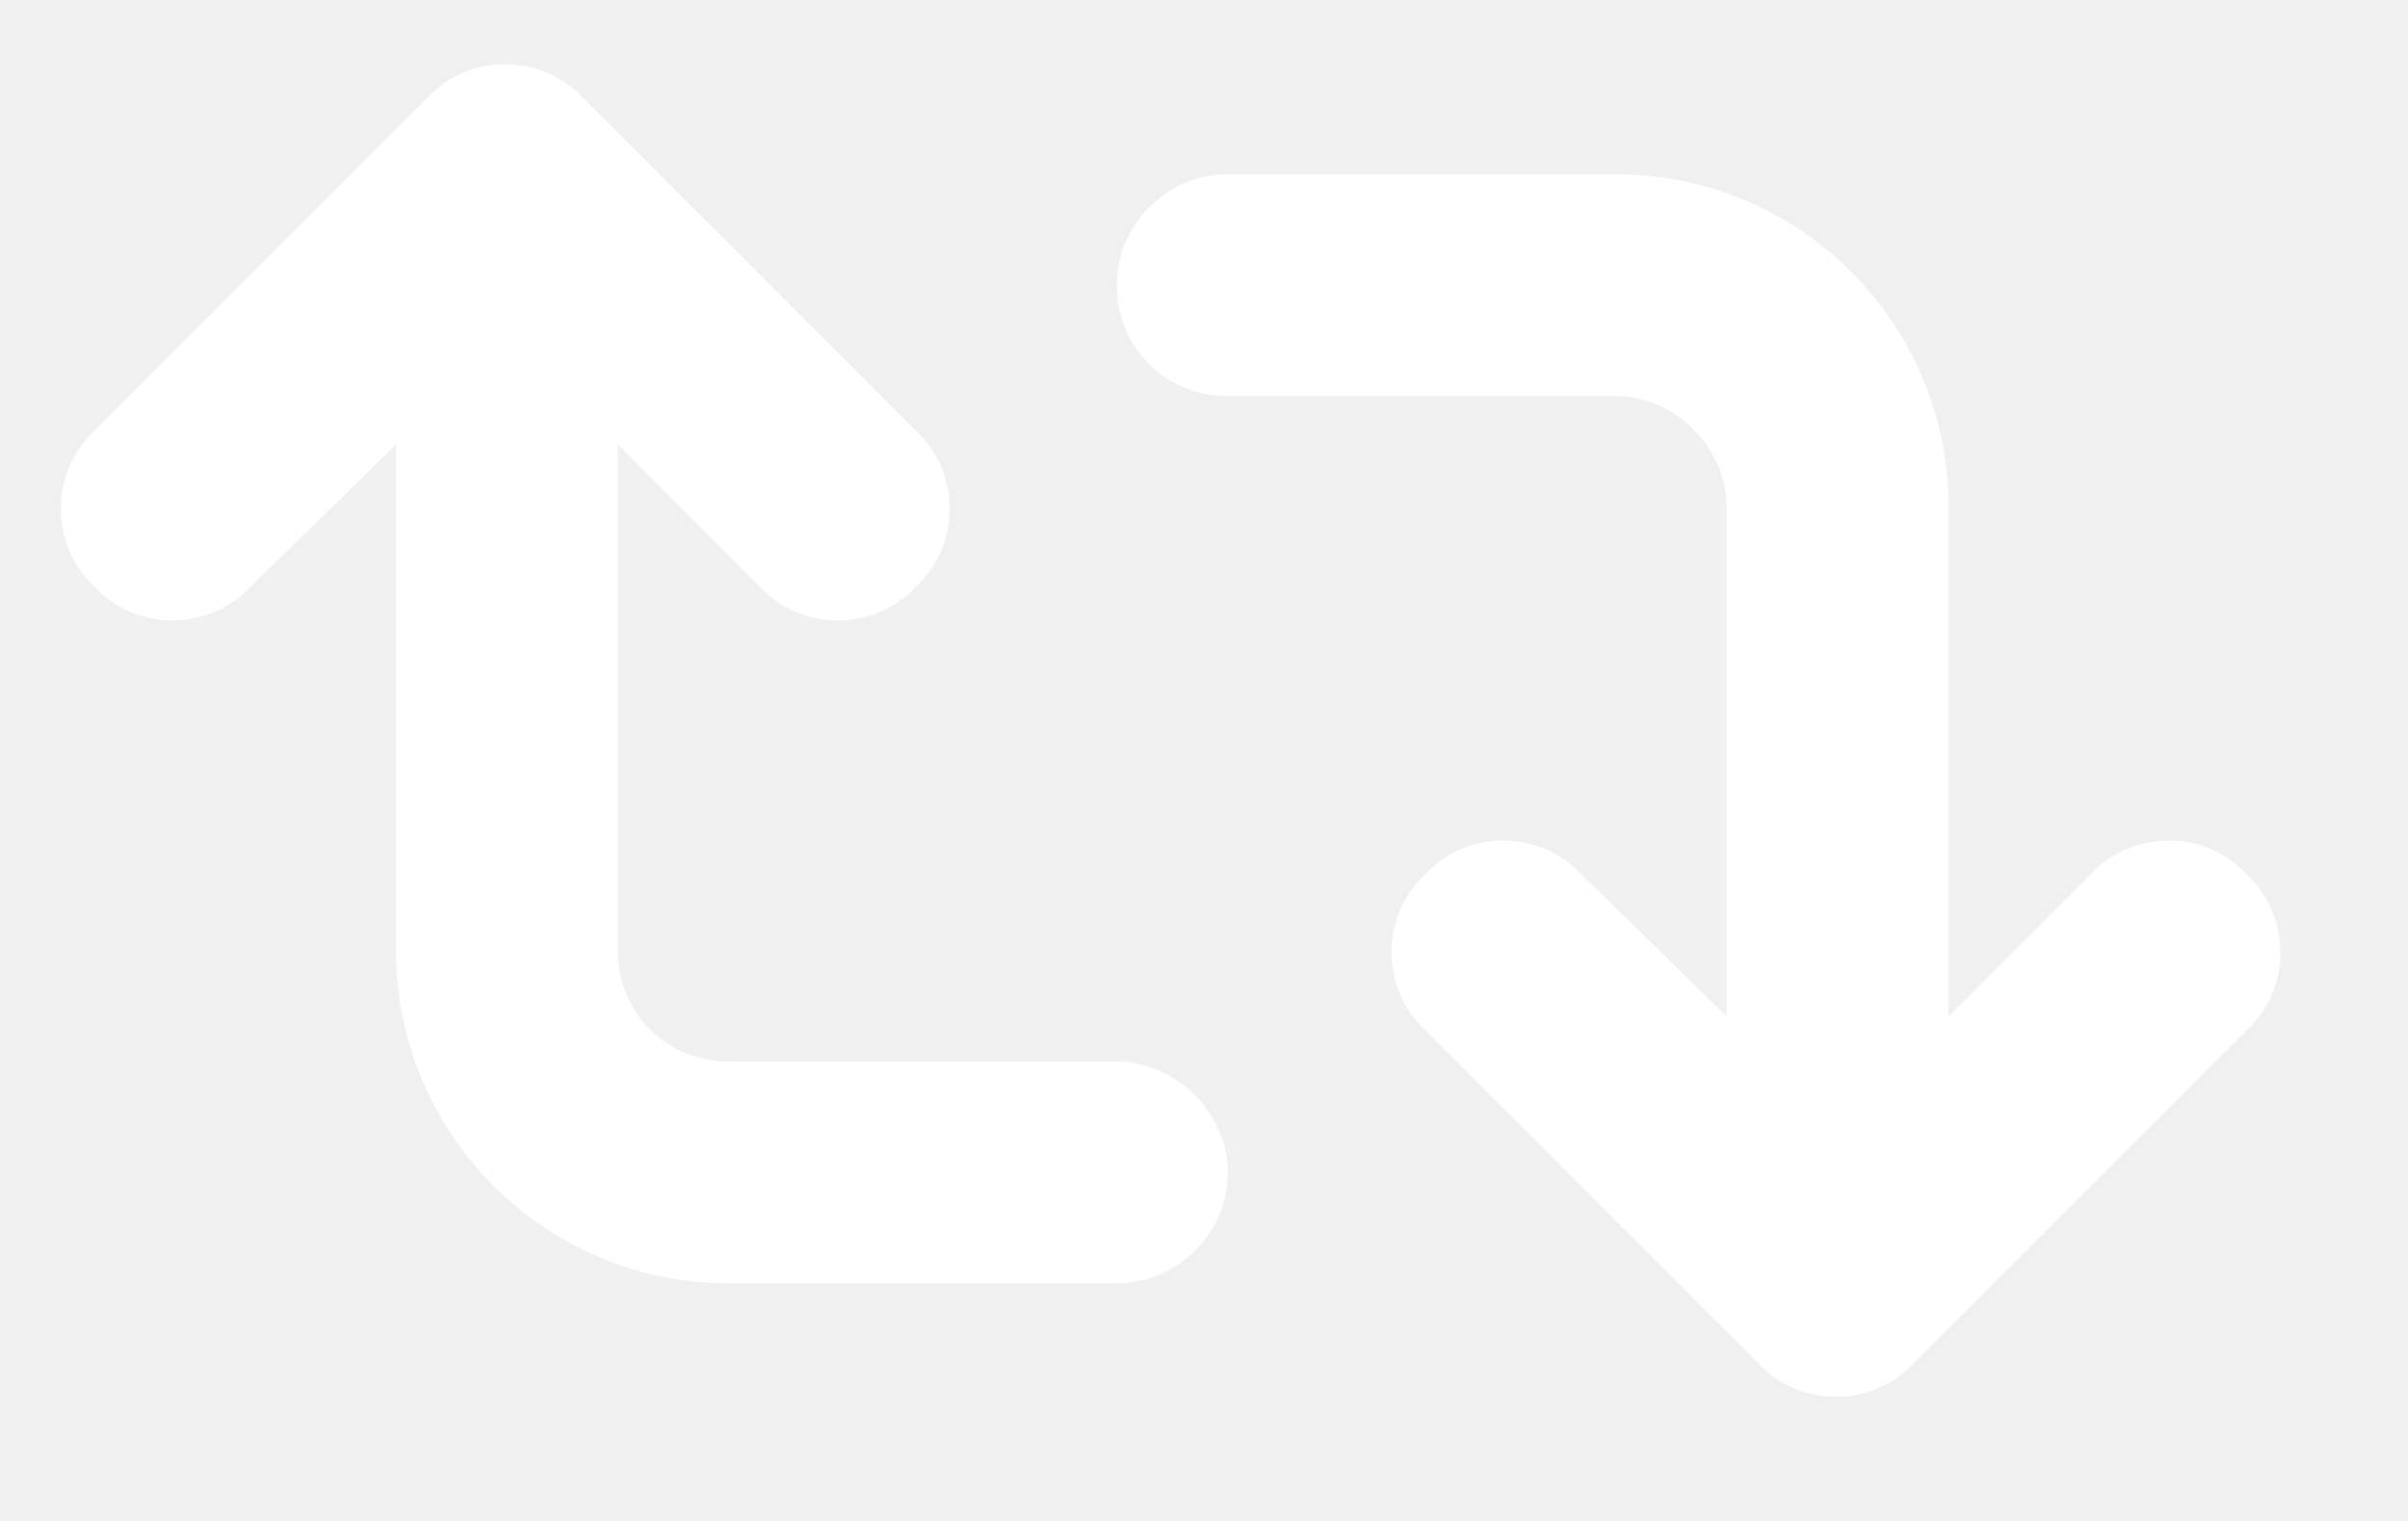
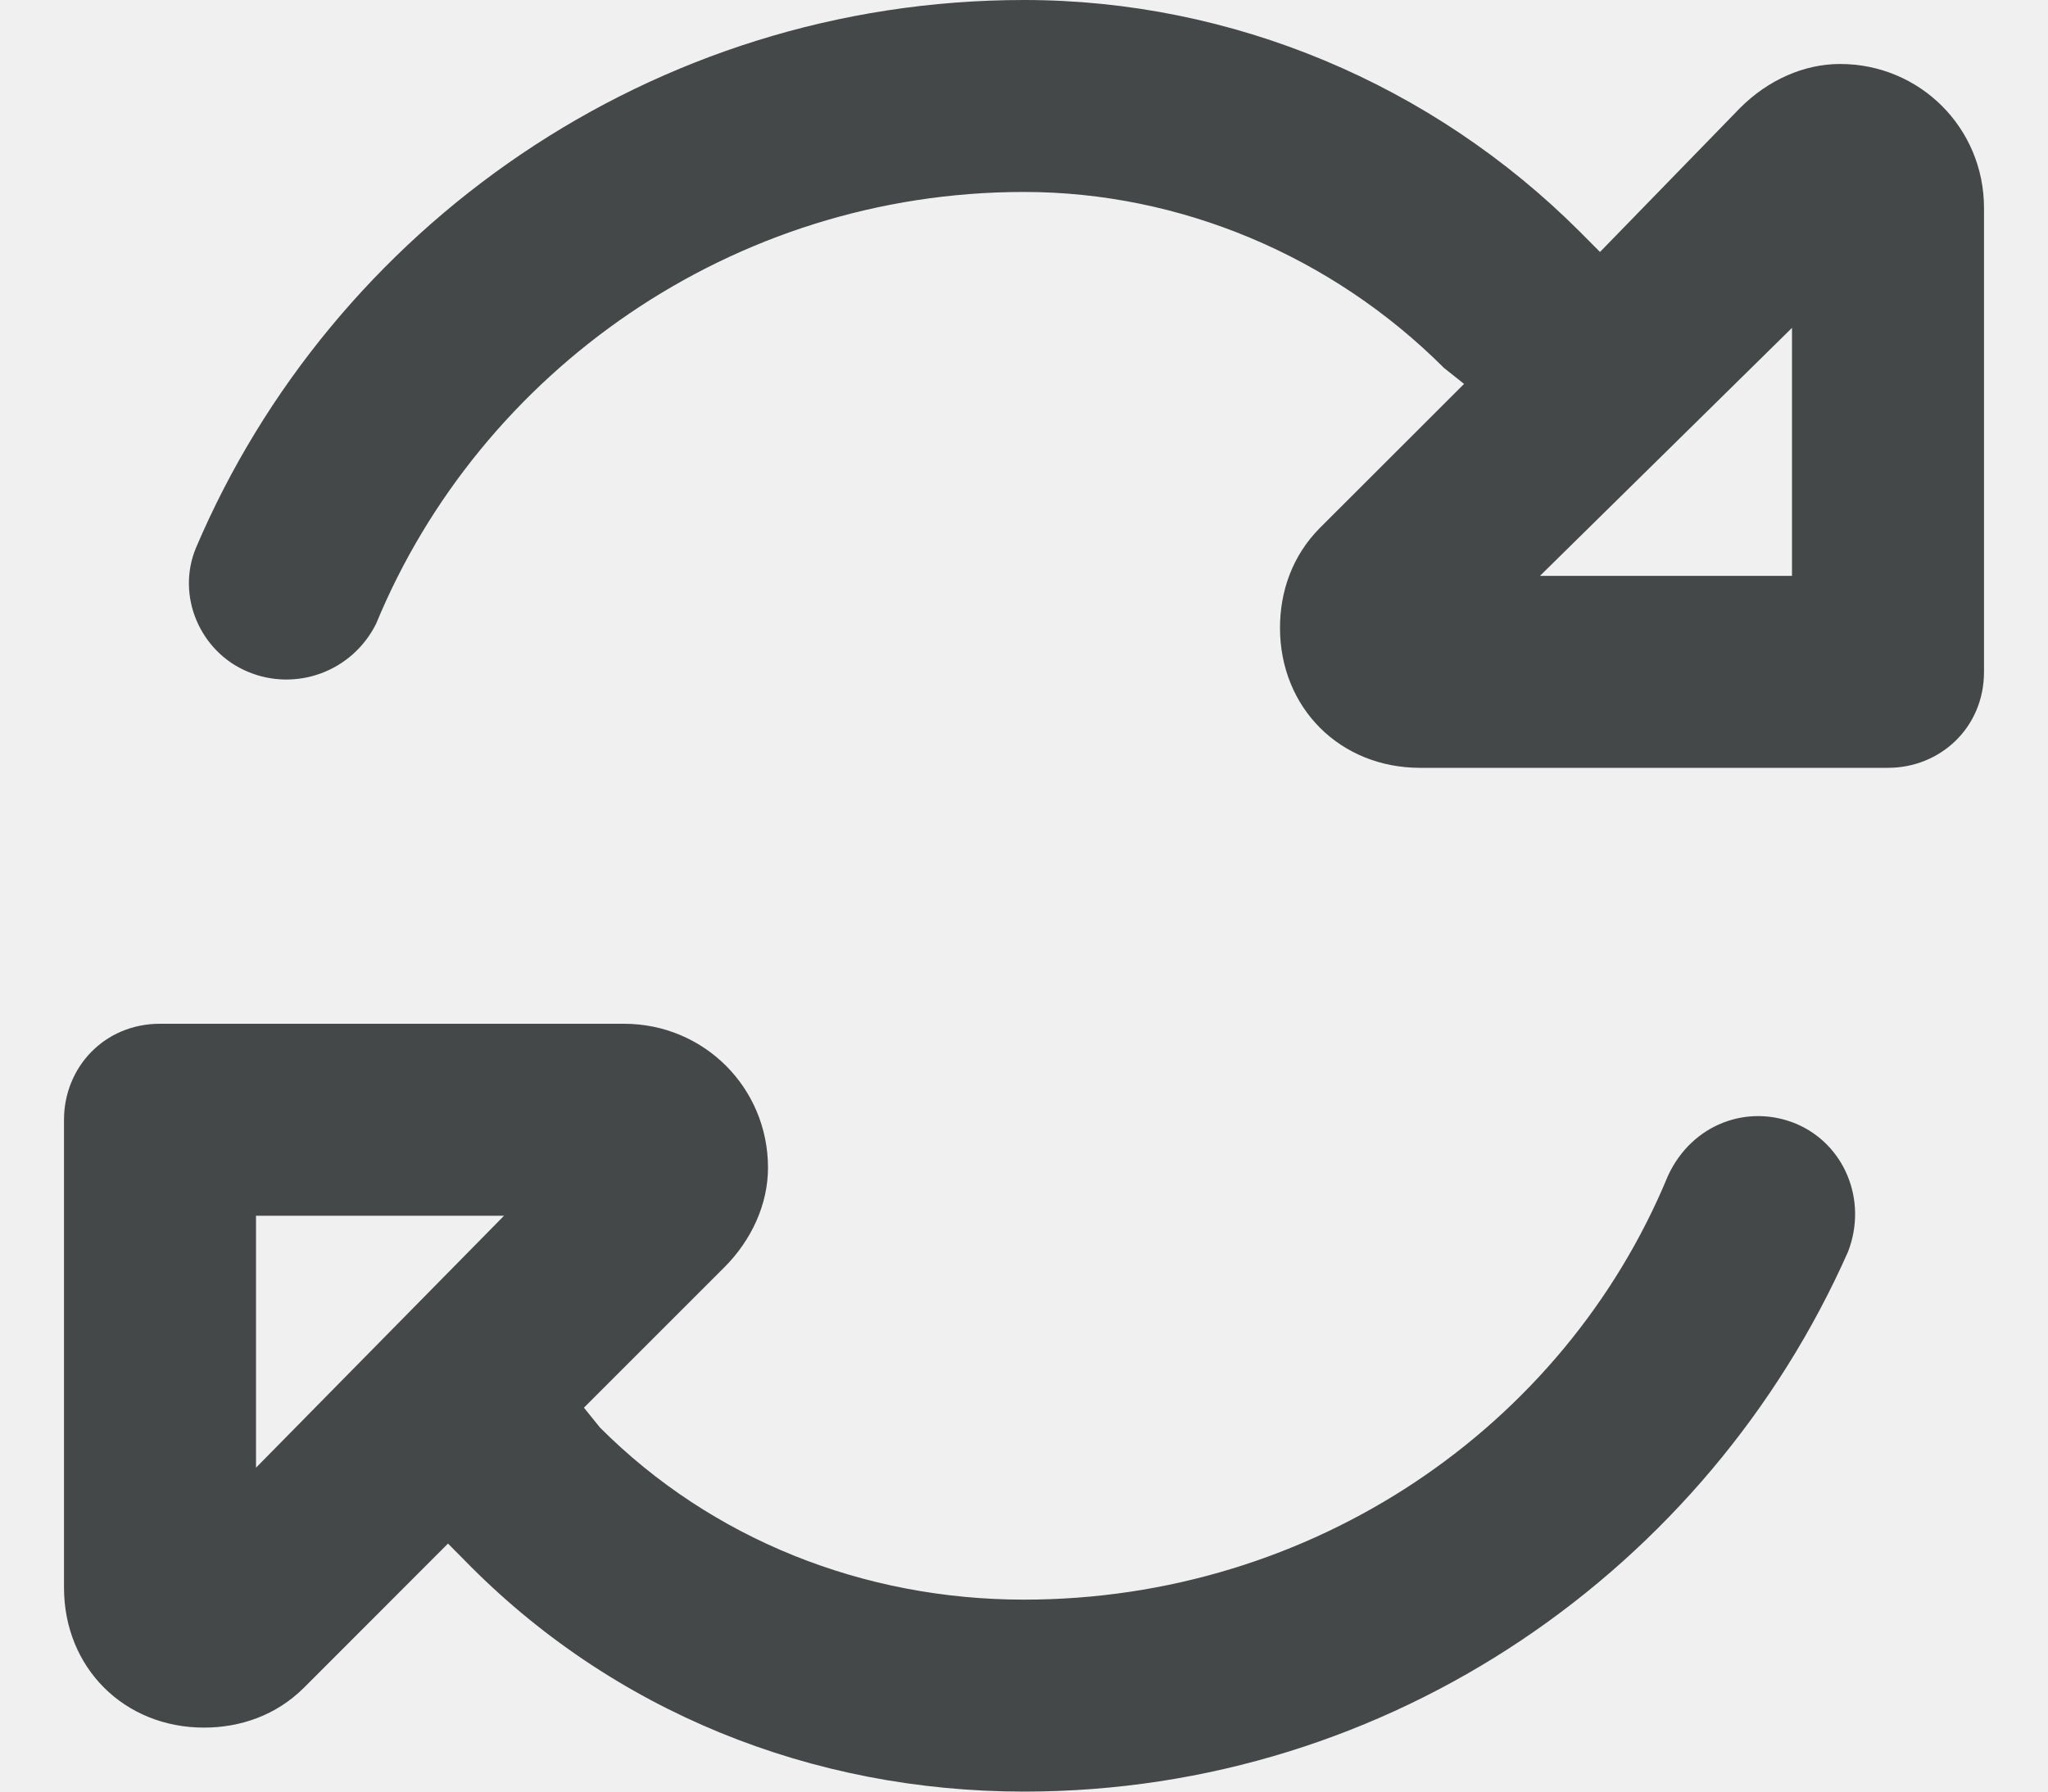
- <svg xmlns="http://www.w3.org/2000/svg" width="19" height="12" viewBox="0 0 19 12" fill="none">
-   <path d="M4.602 0.773L7.227 3.398C7.582 3.727 7.582 4.301 7.227 4.629C6.898 4.984 6.324 4.984 5.996 4.629L4.875 3.508V7.5C4.875 7.992 5.258 8.375 5.75 8.375H8.812C9.277 8.375 9.688 8.785 9.688 9.25C9.688 9.742 9.277 10.125 8.812 10.125H5.75C4.301 10.125 3.125 8.949 3.125 7.5V3.508L1.977 4.629C1.648 4.984 1.074 4.984 0.746 4.629C0.391 4.301 0.391 3.727 0.746 3.398L3.371 0.773C3.699 0.418 4.273 0.418 4.602 0.773ZM9.688 1.375H12.75C14.199 1.375 15.375 2.551 15.375 4V8.02L16.496 6.898C16.824 6.543 17.398 6.543 17.727 6.898C18.082 7.227 18.082 7.801 17.727 8.129L15.102 10.754C14.773 11.109 14.199 11.109 13.871 10.754L11.246 8.129C10.891 7.801 10.891 7.227 11.246 6.898C11.574 6.543 12.148 6.543 12.477 6.898L13.625 8.02V4C13.625 3.535 13.215 3.125 12.75 3.125H9.688C9.195 3.125 8.812 2.742 8.812 2.25C8.812 1.785 9.195 1.375 9.688 1.375Z" fill="white" />
+ <svg xmlns="http://www.w3.org/2000/svg" width="16" height="14" viewBox="0 0 16 14" fill="none">
+   <path d="M2.938 4.875C2.75 5.25 2.312 5.406 1.938 5.25C1.562 5.094 1.375 4.656 1.531 4.281C2.594 1.781 5.094 0 8 0C9.625 0 11.188 0.656 12.344 1.812L12.5 1.969L13.594 0.844C13.812 0.625 14.094 0.5 14.375 0.5C15 0.5 15.5 1 15.5 1.625V5.25C15.5 5.688 15.156 6 14.75 6H11.094C10.469 6 10 5.531 10 4.906C10 4.625 10.094 4.344 10.312 4.125L11.438 3L11.281 2.875C10.406 2 9.219 1.5 8 1.5C5.719 1.5 3.75 2.906 2.938 4.875ZM14.438 9.781C13.344 12.25 10.875 14 8 14C6.344 14 4.781 13.375 3.625 12.188L3.5 12.062L2.375 13.188C2.156 13.406 1.875 13.5 1.594 13.5C0.969 13.5 0.5 13.031 0.5 12.406V8.75C0.5 8.344 0.812 8 1.25 8H4.875C5.5 8 6 8.5 6 9.125C6 9.406 5.875 9.688 5.656 9.906L4.562 11L4.688 11.156C5.562 12.031 6.75 12.5 8 12.5C10.25 12.5 12.219 11.156 13.031 9.188C13.219 8.781 13.656 8.625 14.031 8.781C14.406 8.938 14.594 9.375 14.438 9.781ZM14 4.5V2.562L12.031 4.5H14ZM2 9.5V11.469L3.938 9.5H2Z" fill="#444848" />
</svg>
